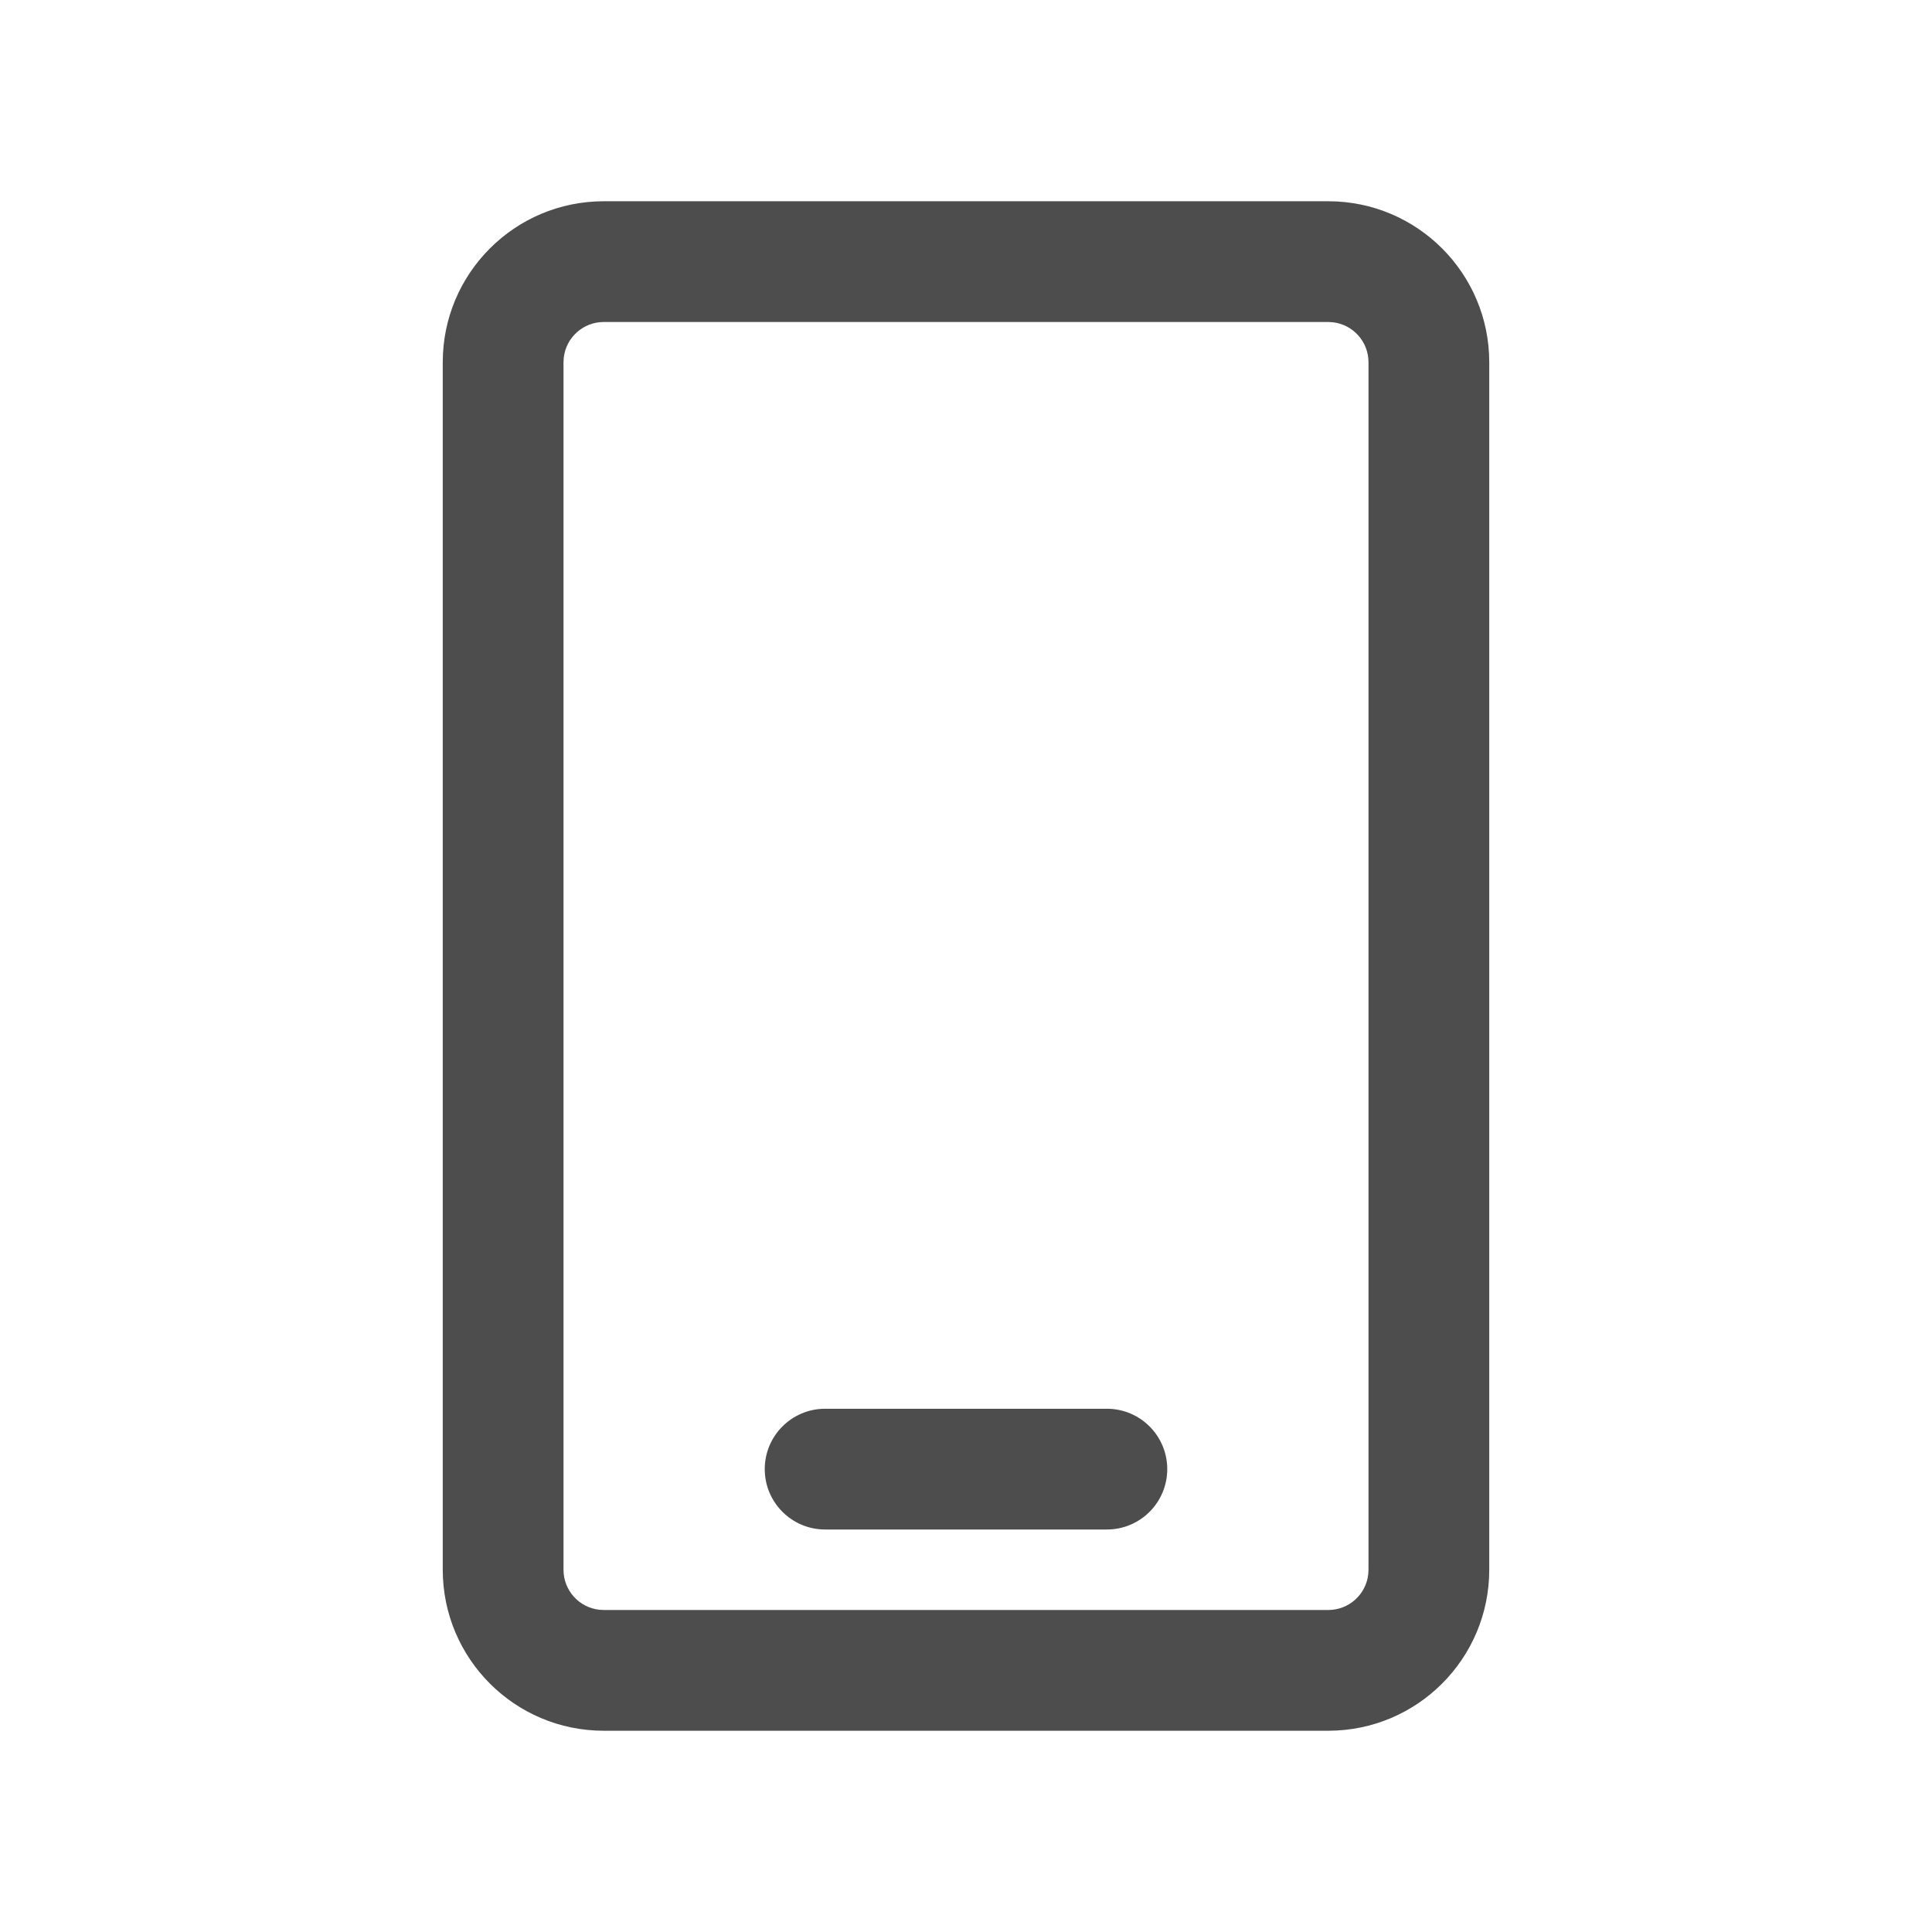
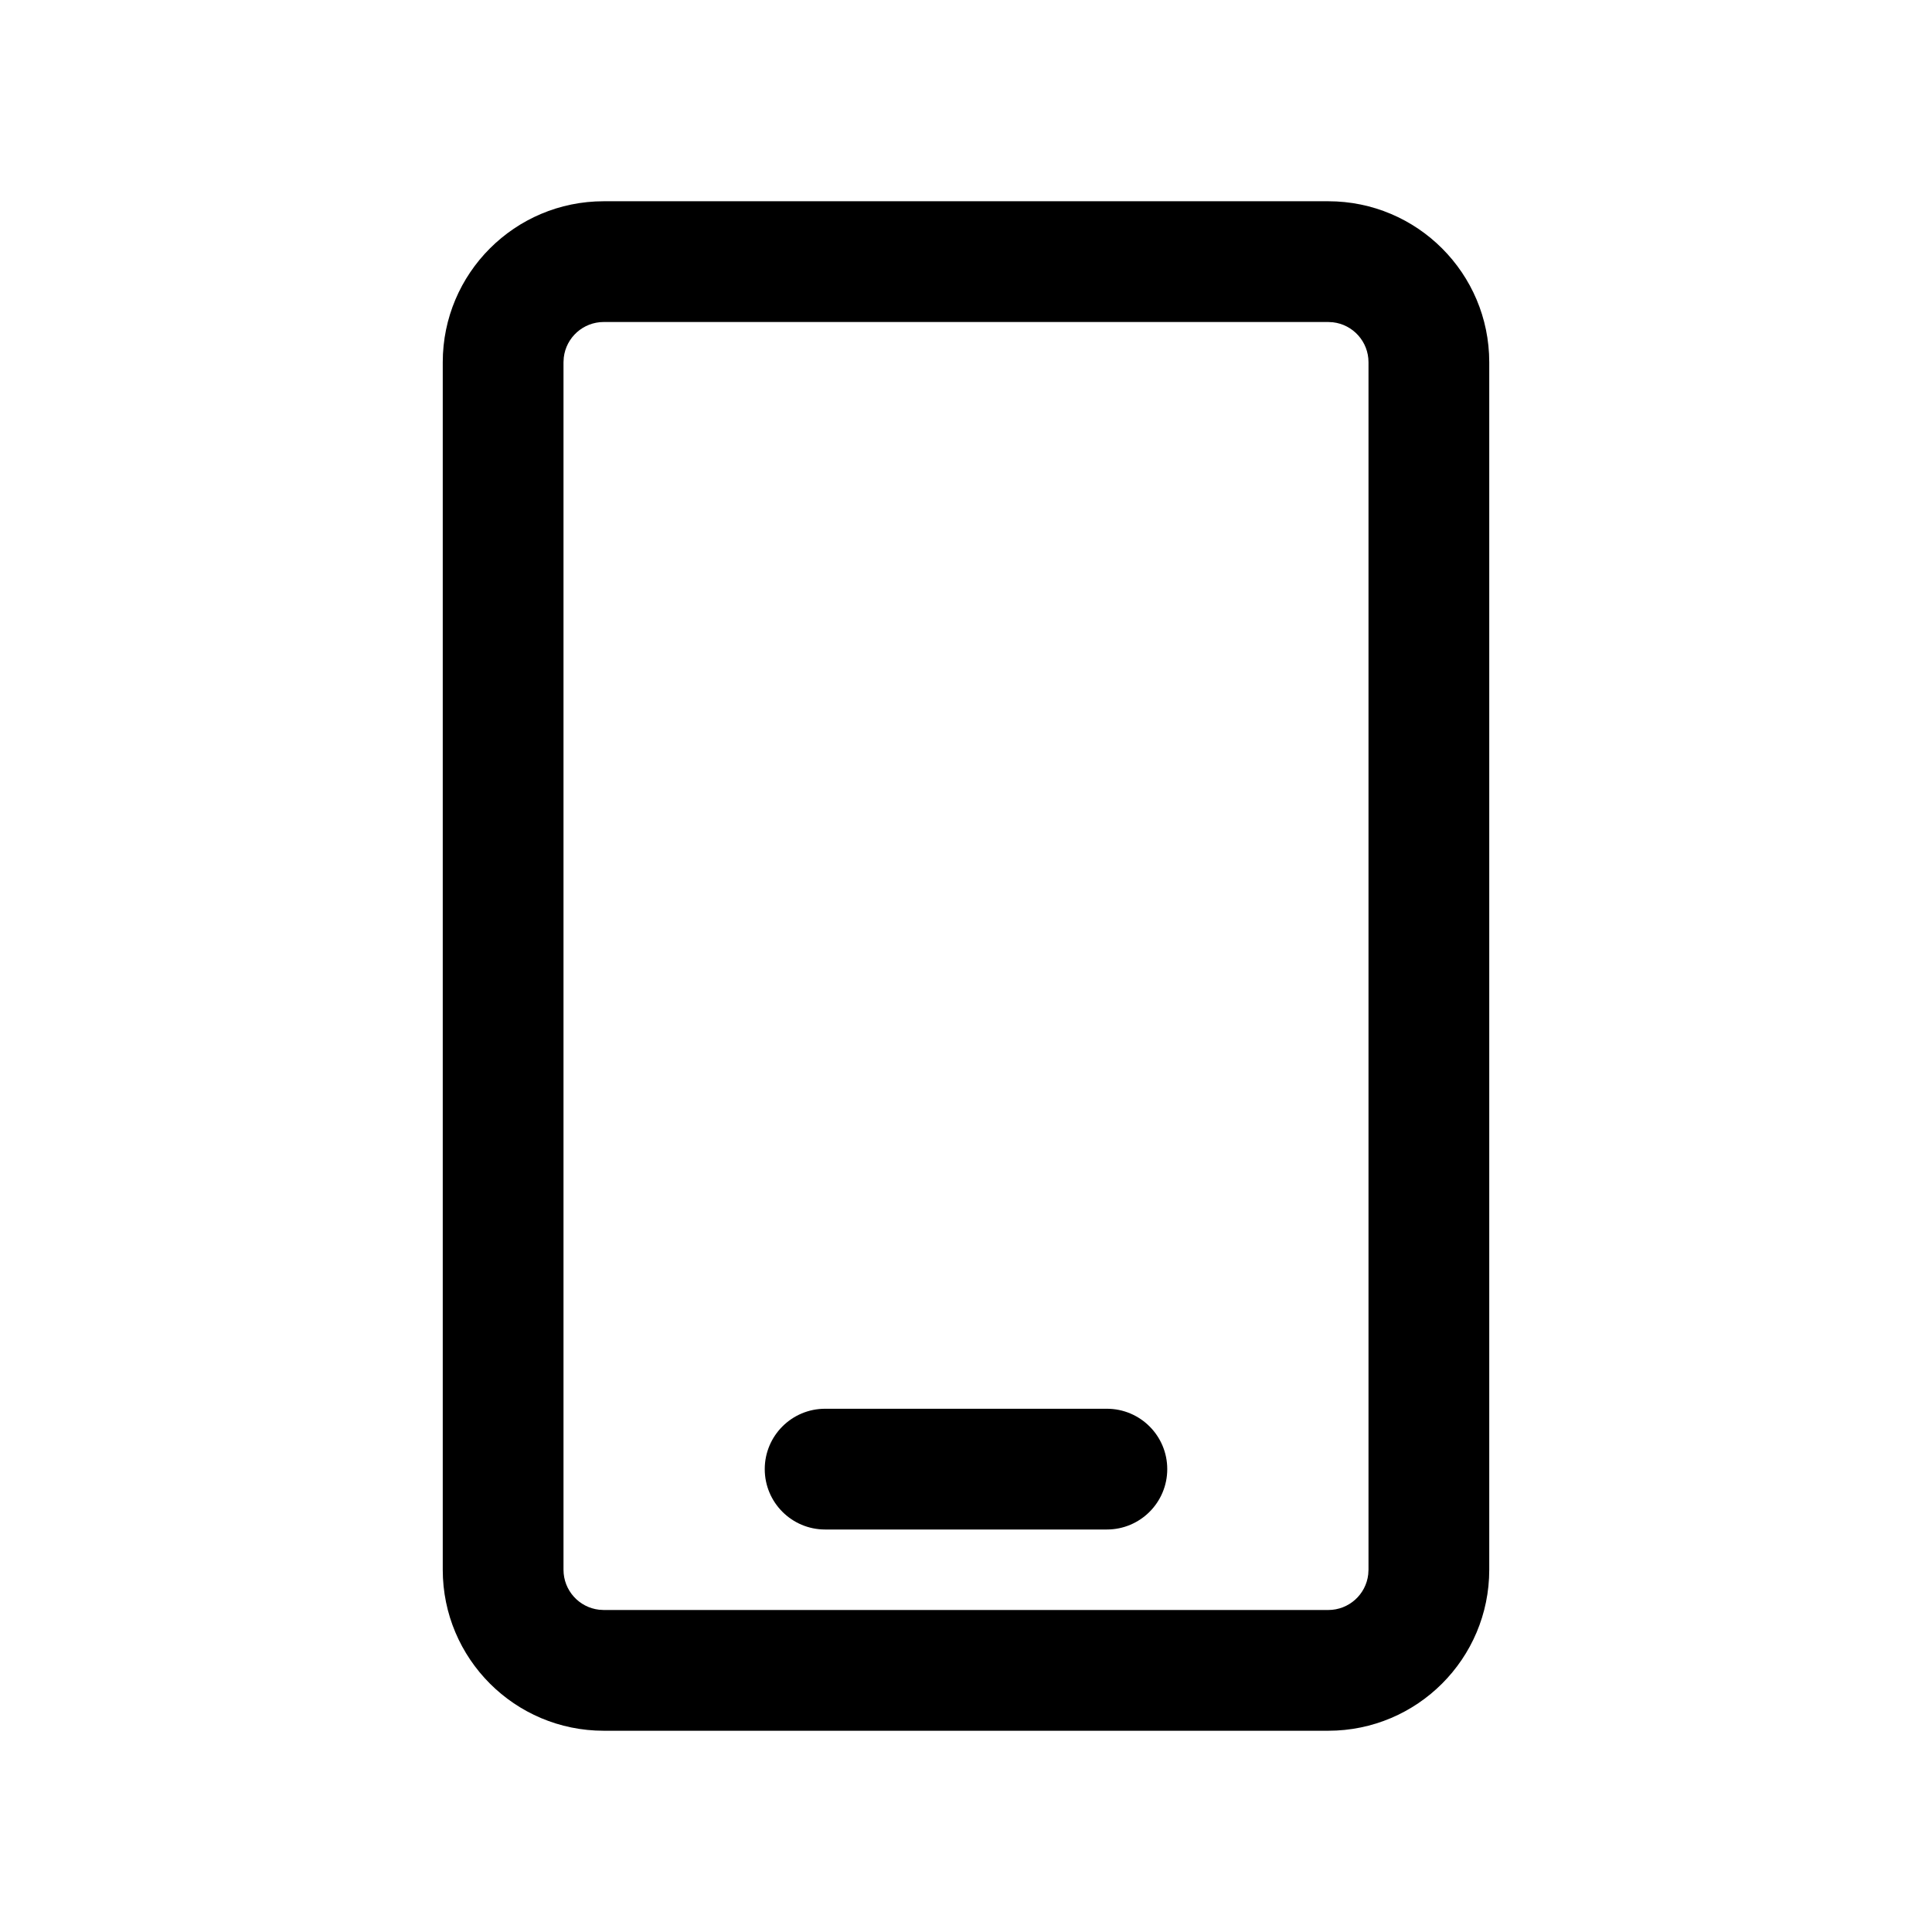
- <svg xmlns="http://www.w3.org/2000/svg" width="48px" height="48px" viewBox="0 0 48 48" version="1.1">
-   <g id="移动设备_lm" stroke="none" stroke-width="1" fill="none" fill-rule="evenodd">
-     <path d="M33,5 C35.209,5 37,6.791 37,9 L37,39 C37,41.209 35.209,43 33,43 L15,43 C12.791,43 11,41.209 11,39 L11,9 C11,6.791 12.791,5 15,5 L33,5 Z M33,8 L15,8 C14.487,8 14.064,8.386 14.007,8.883 L14,9 L14,39 C14,39.513 14.386,39.936 14.883,39.993 L15,40 L33,40 C33.513,40 33.936,39.614 33.993,39.117 L34,39 L34,9 C34,8.487 33.614,8.064 33.117,8.007 L33,8 Z" id="矩形" fill="#4D4D4D" fill-rule="nonzero" />
-     <rect id="矩形" fill="#4D4D4D" x="19" y="35" width="10" height="3" rx="1.5" />
-   </g>
+ <svg xmlns="http://www.w3.org/2000/svg" viewBox="0 0 48 48">
+   <path d="M33,5 C35.209,5 37,6.791 37,9 L37,39 C37,41.209 35.209,43 33,43 L15,43 C12.791,43 11,41.209 11,39 L11,9 C11,6.791 12.791,5 15,5 L33,5 Z M33,8 L15,8 C14.487,8 14.064,8.386 14.007,8.883 L14,9 L14,39 C14,39.513 14.386,39.936 14.883,39.993 L15,40 L33,40 C33.513,40 33.936,39.614 33.993,39.117 L34,39 L34,9 C34,8.487 33.614,8.064 33.117,8.007 L33,8 Z">
+     </path>
+   <rect x="19" y="35" width="10" height="3" rx="1.5" />
</svg>
